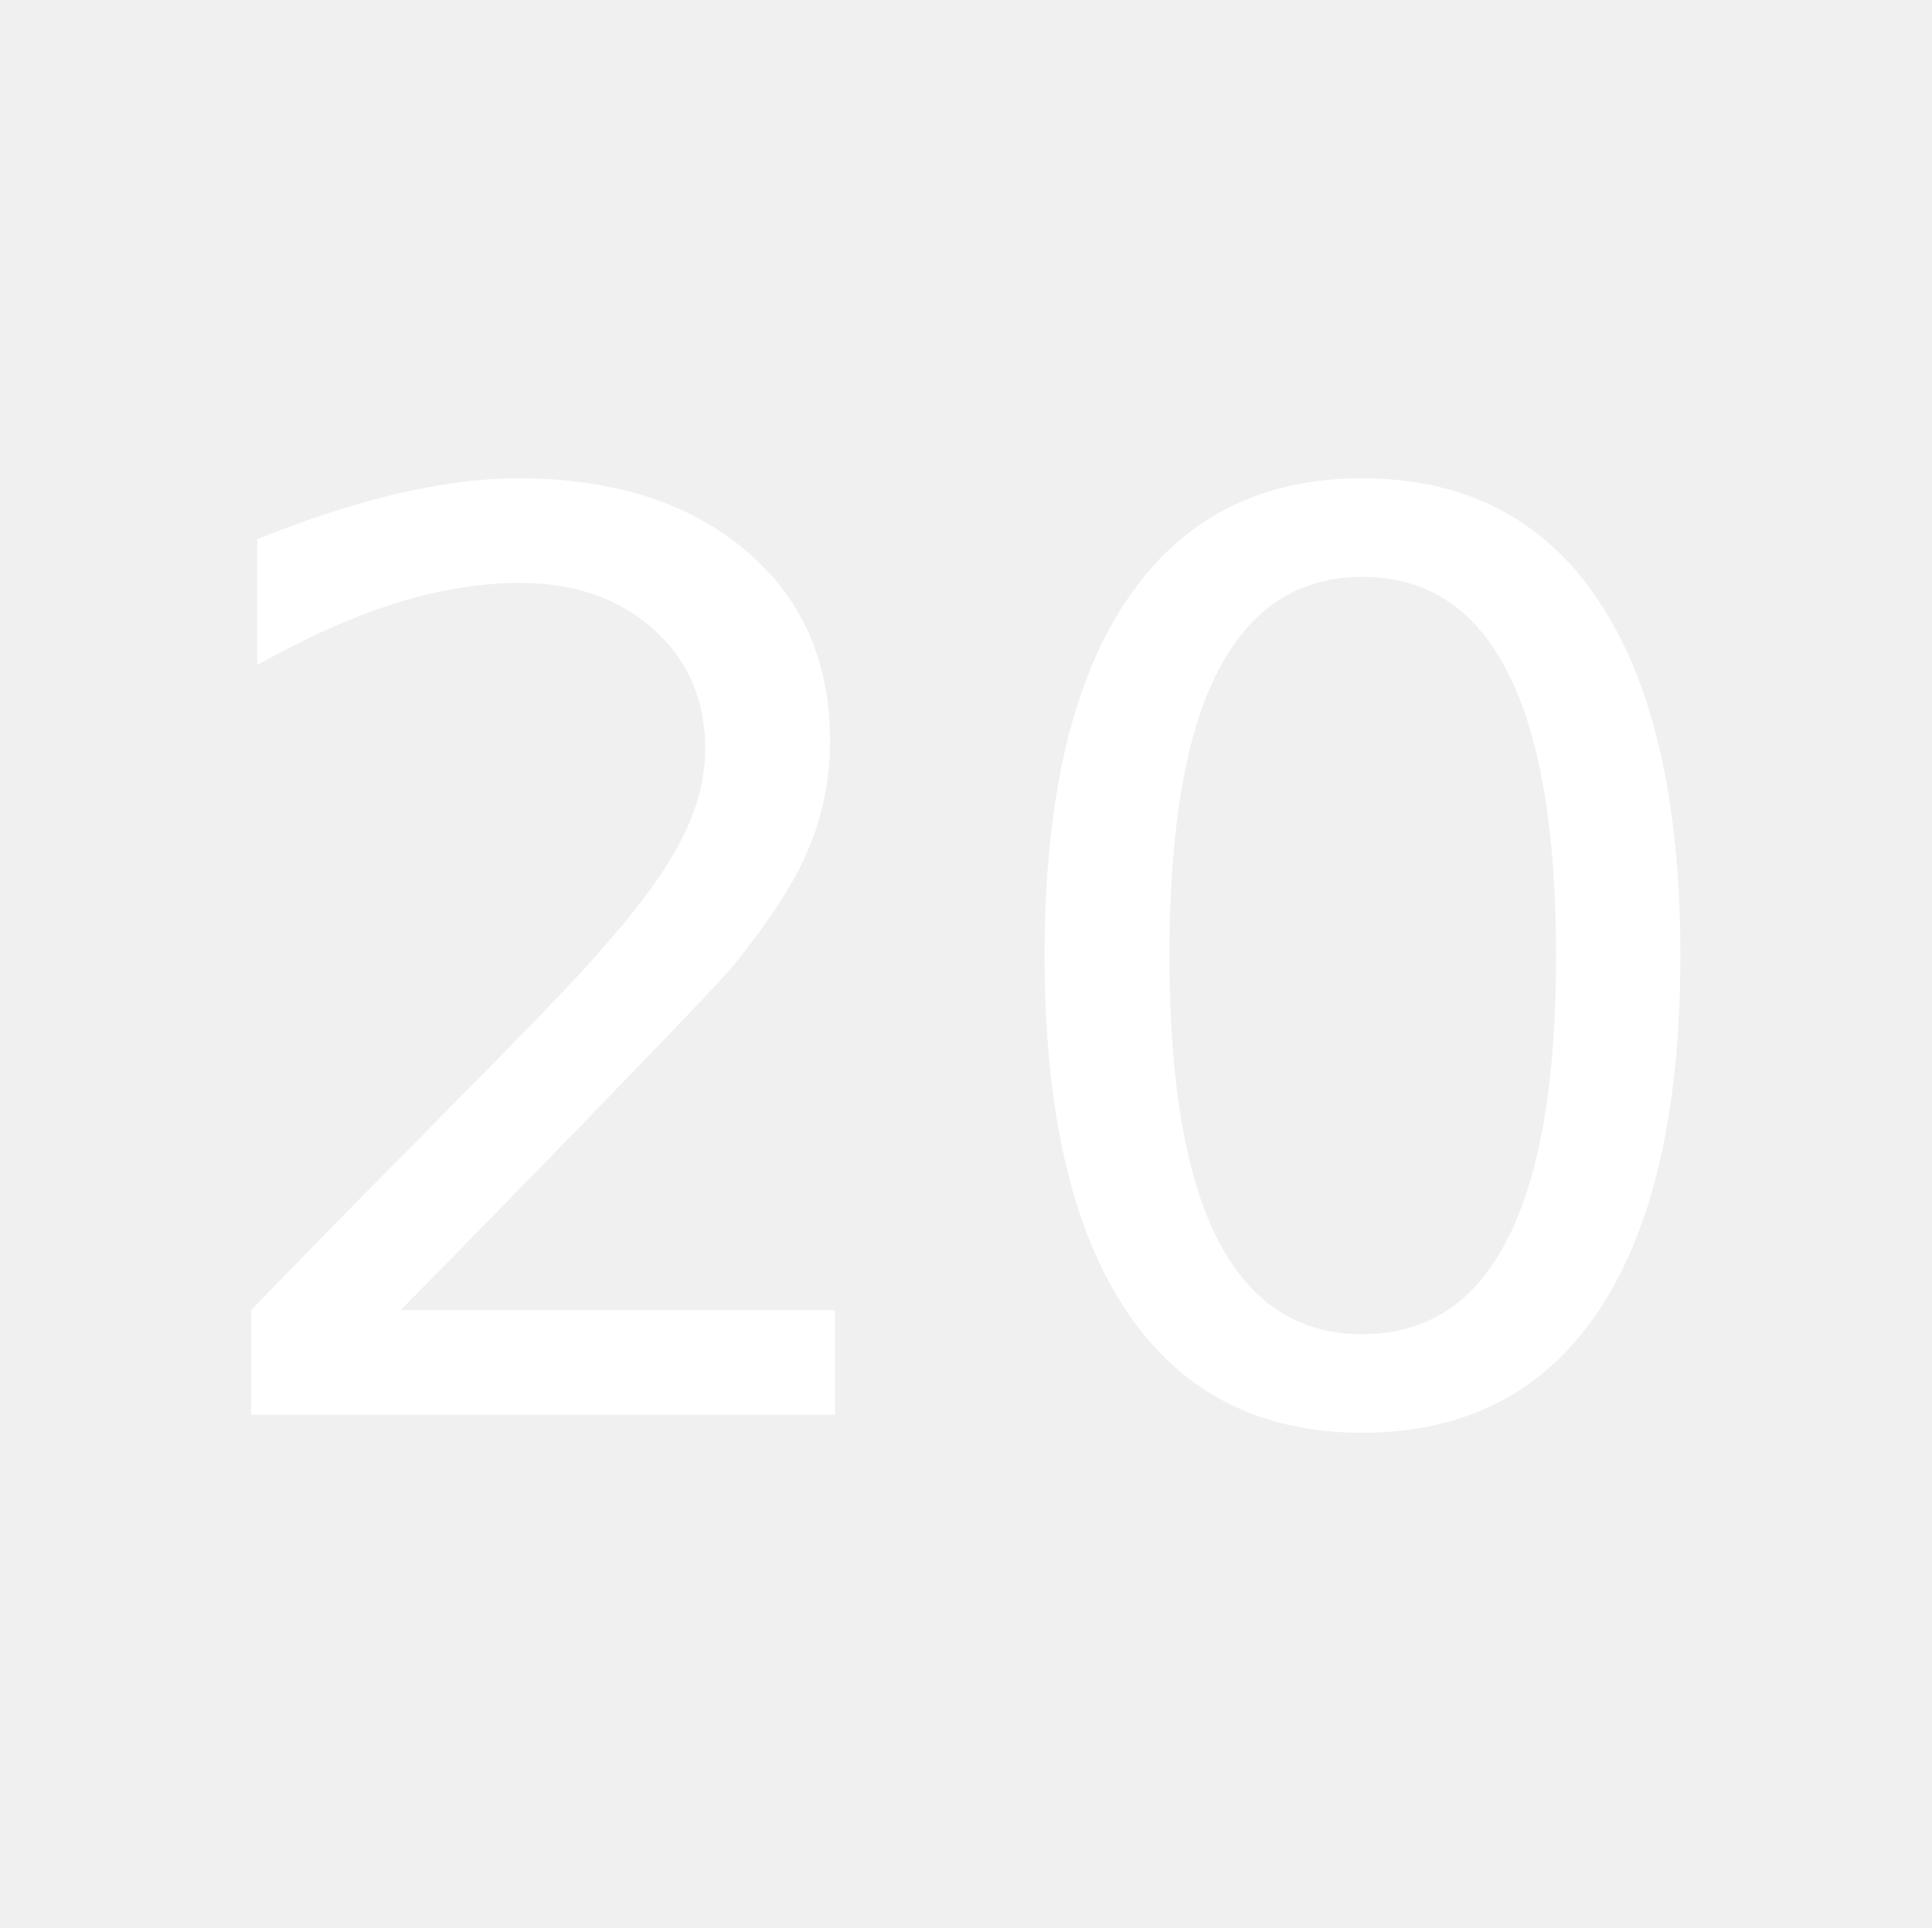
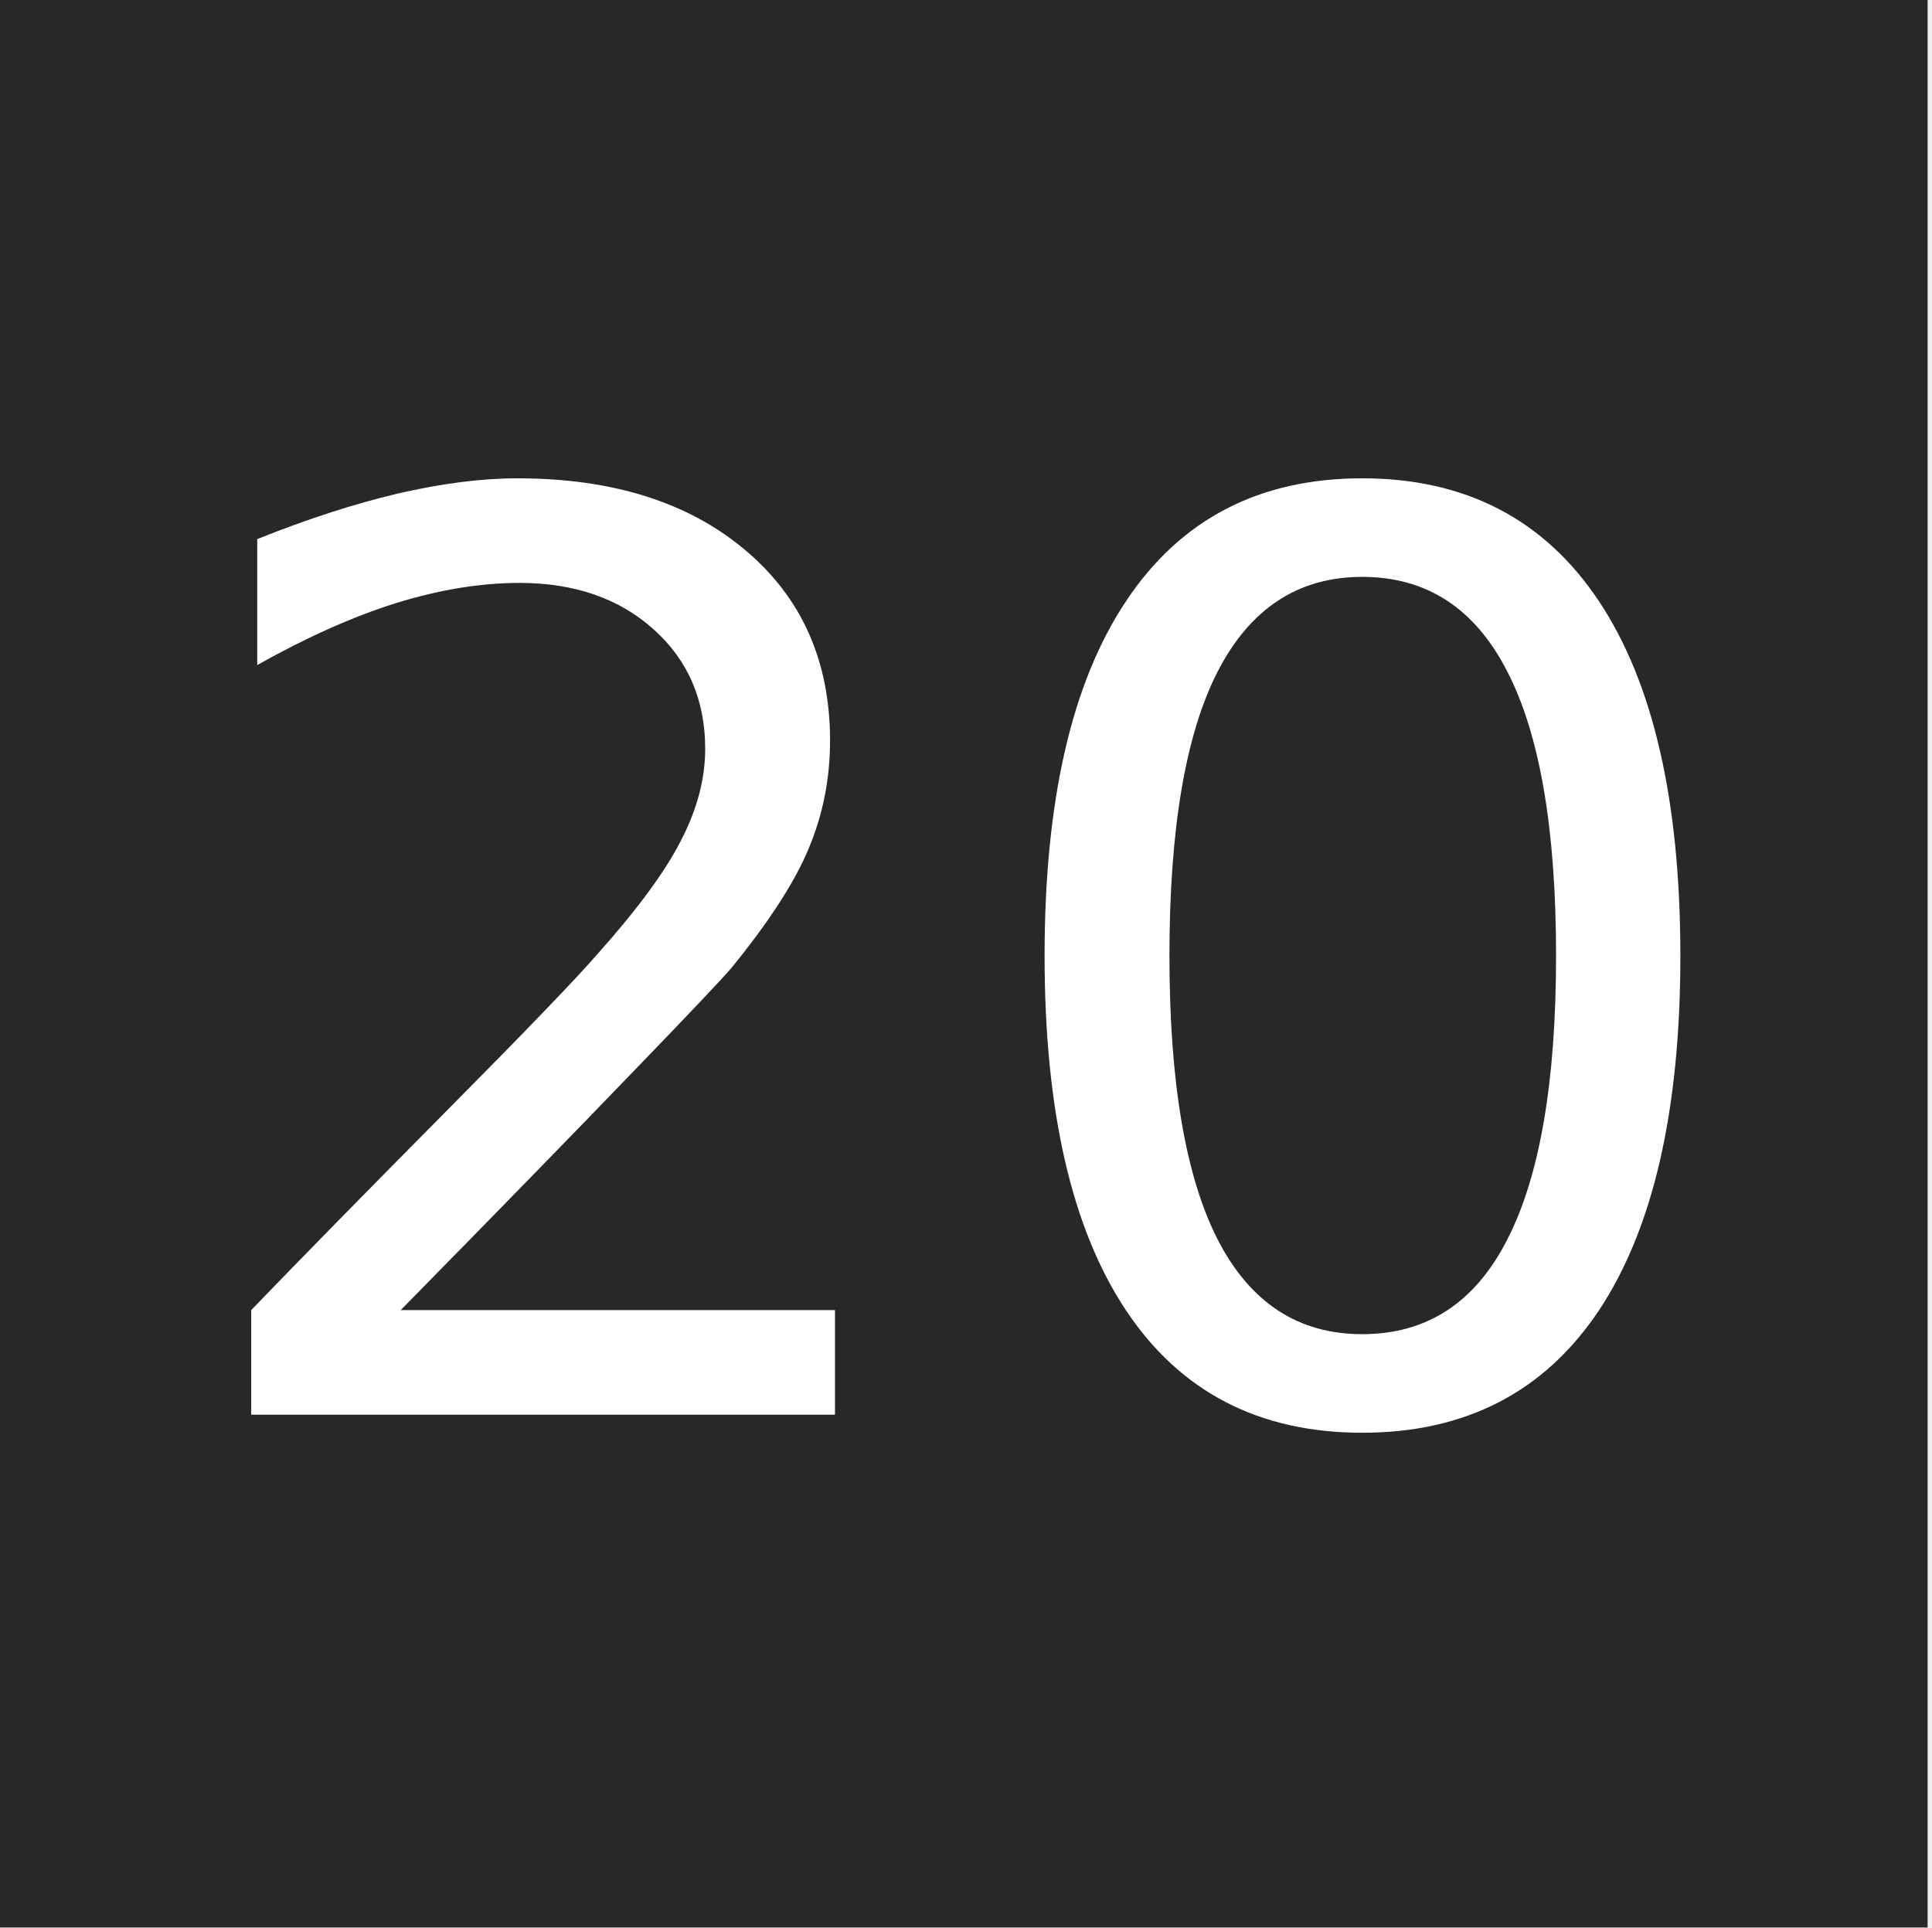
<svg xmlns="http://www.w3.org/2000/svg" version="1.1" width="55.125" height="55" viewBox="0 0 55.125 55" id="Layer_1" xml:space="preserve">
  <defs id="defs25">
	

		
		
		
		
		
		
			
		
	
			
				
			
		</defs>
+   <rect width="55" height="55" x="0" y="0" id="rect3018" style="fill:#282828;fill-opacity:1;stroke:none" />
  <text x="4.526" y="40.367" id="text2837" xml:space="preserve" style="font-size:40px;font-style:normal;font-weight:normal;fill:#ffffff;fill-opacity:1;stroke:none;font-family:Bitstream Vera Sans">
    <tspan x="4.526" y="40.367" id="tspan2839" style="font-size:36px;font-style:normal;font-variant:normal;font-weight:normal;font-stretch:normal;fill:#ffffff;font-family:DejaVu Sans;-inkscape-font-specification:DejaVu Sans">20</tspan>
  </text>
</svg>
